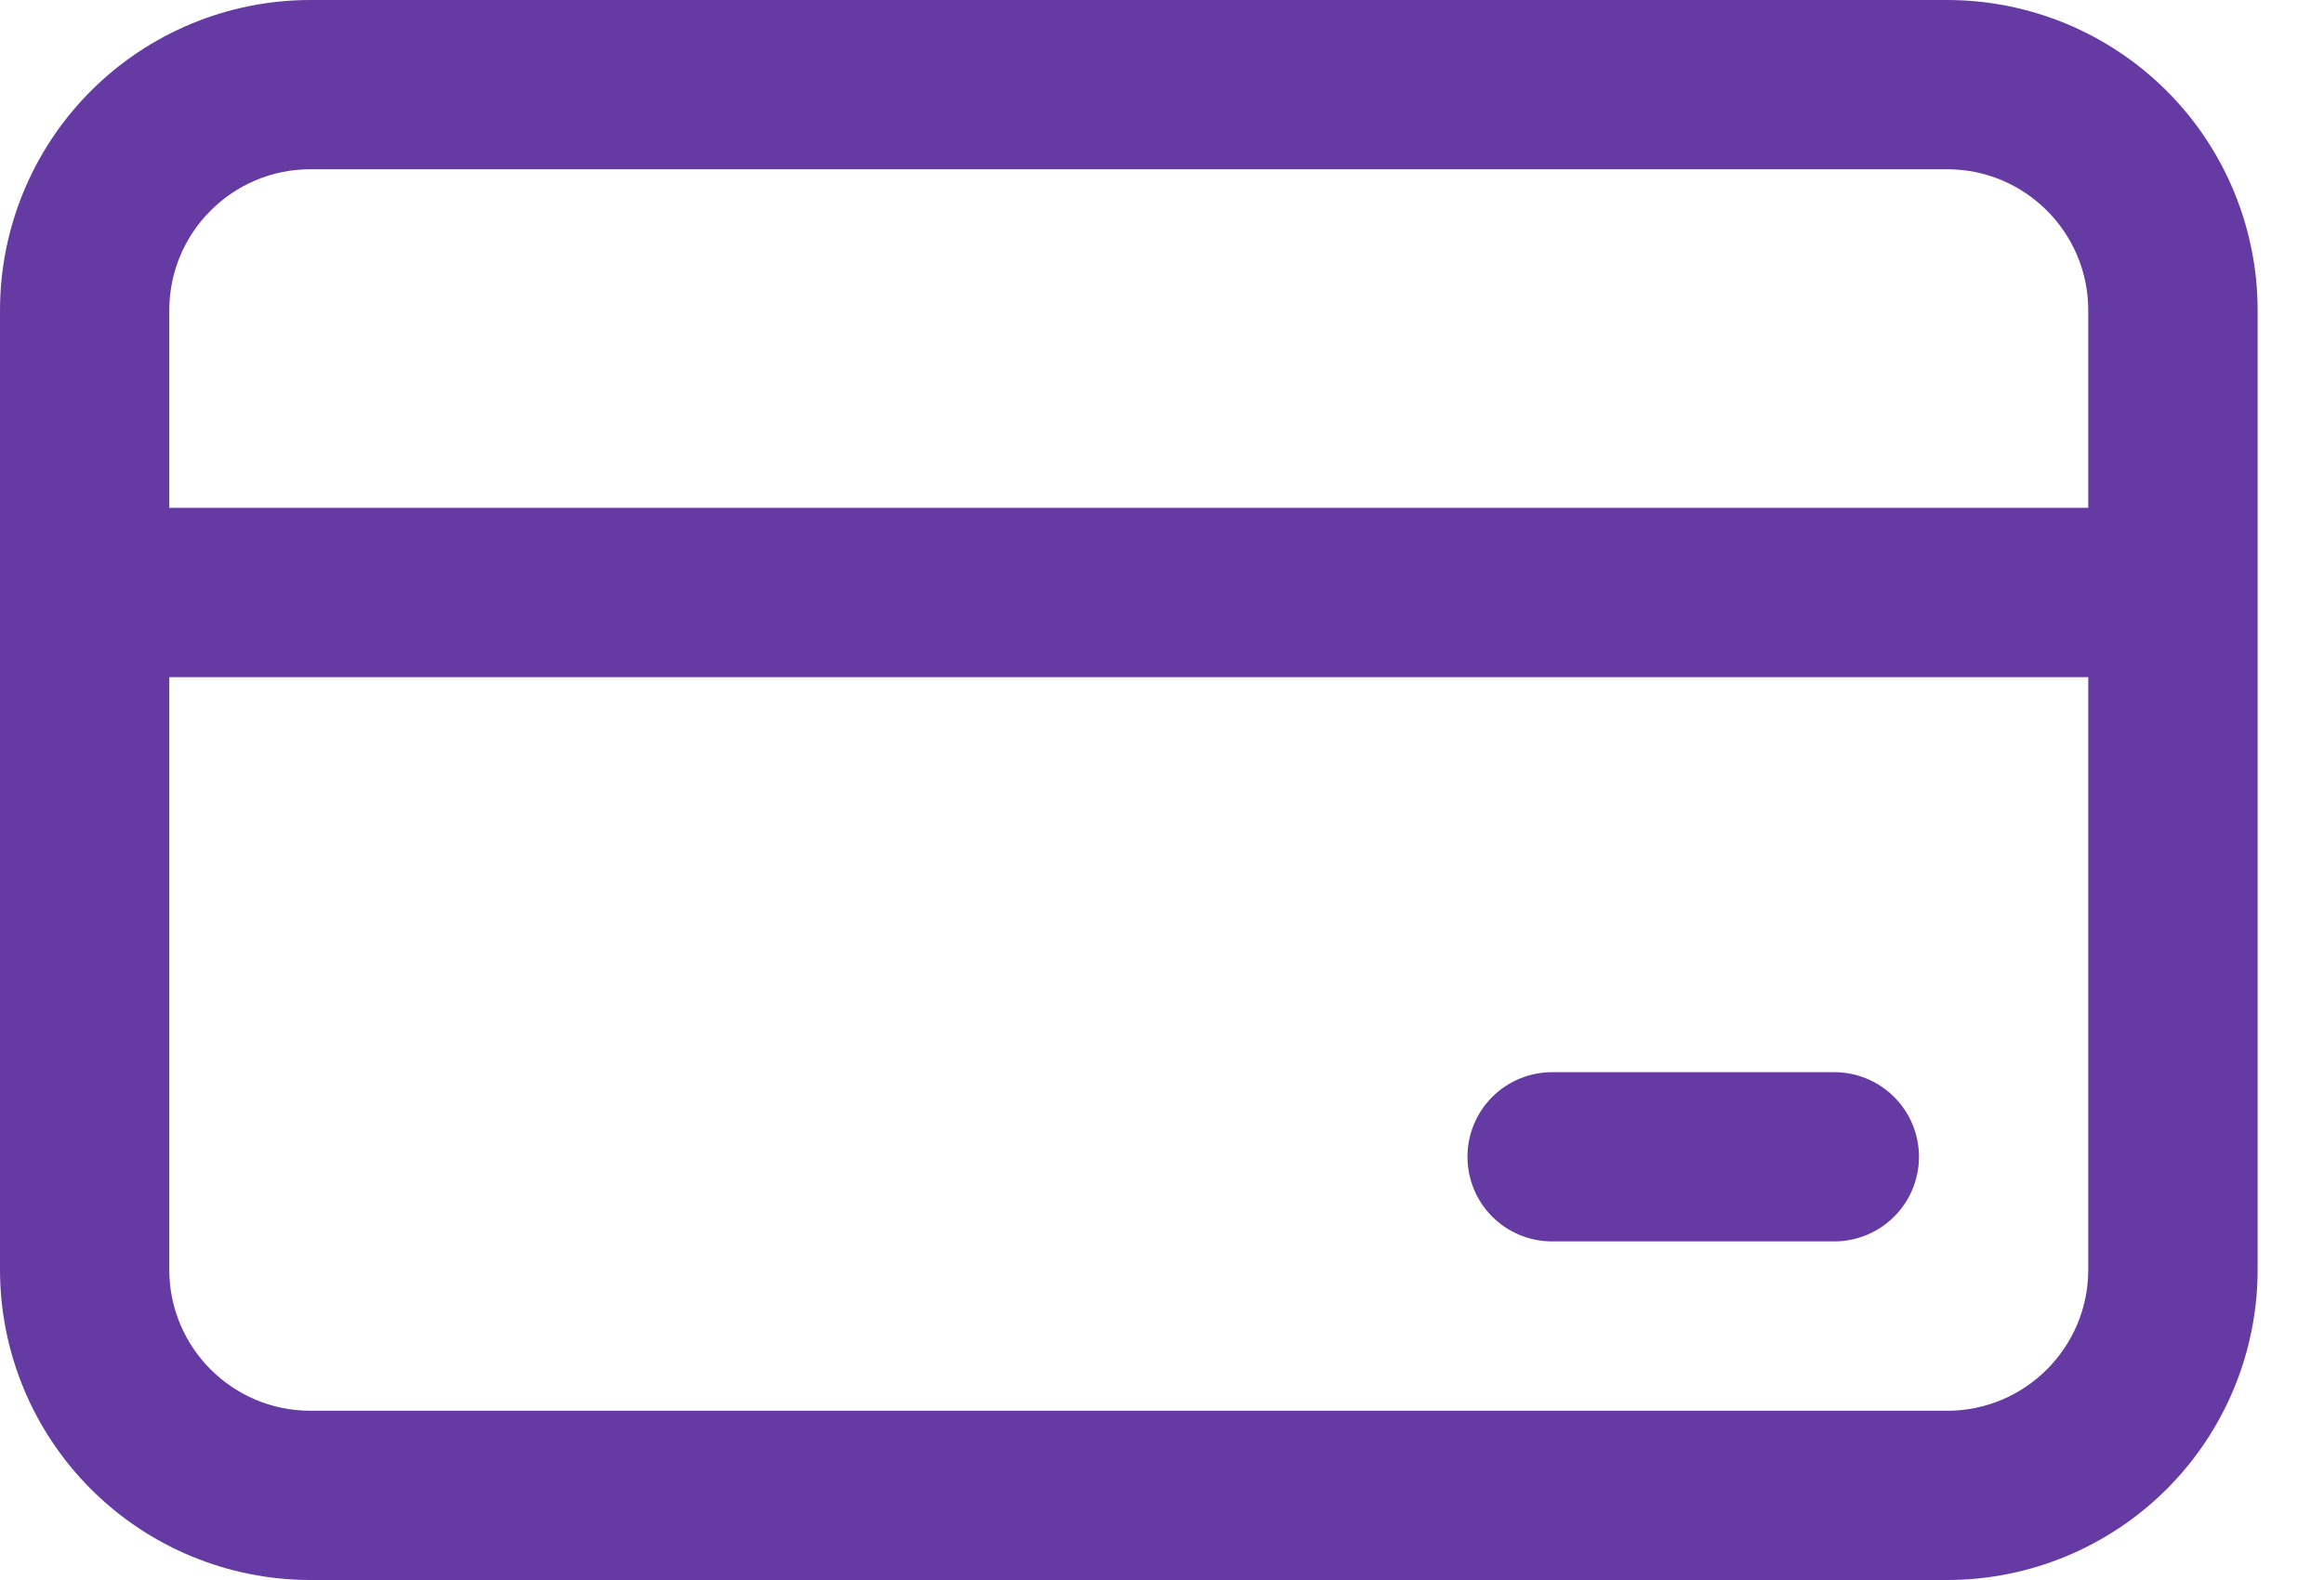
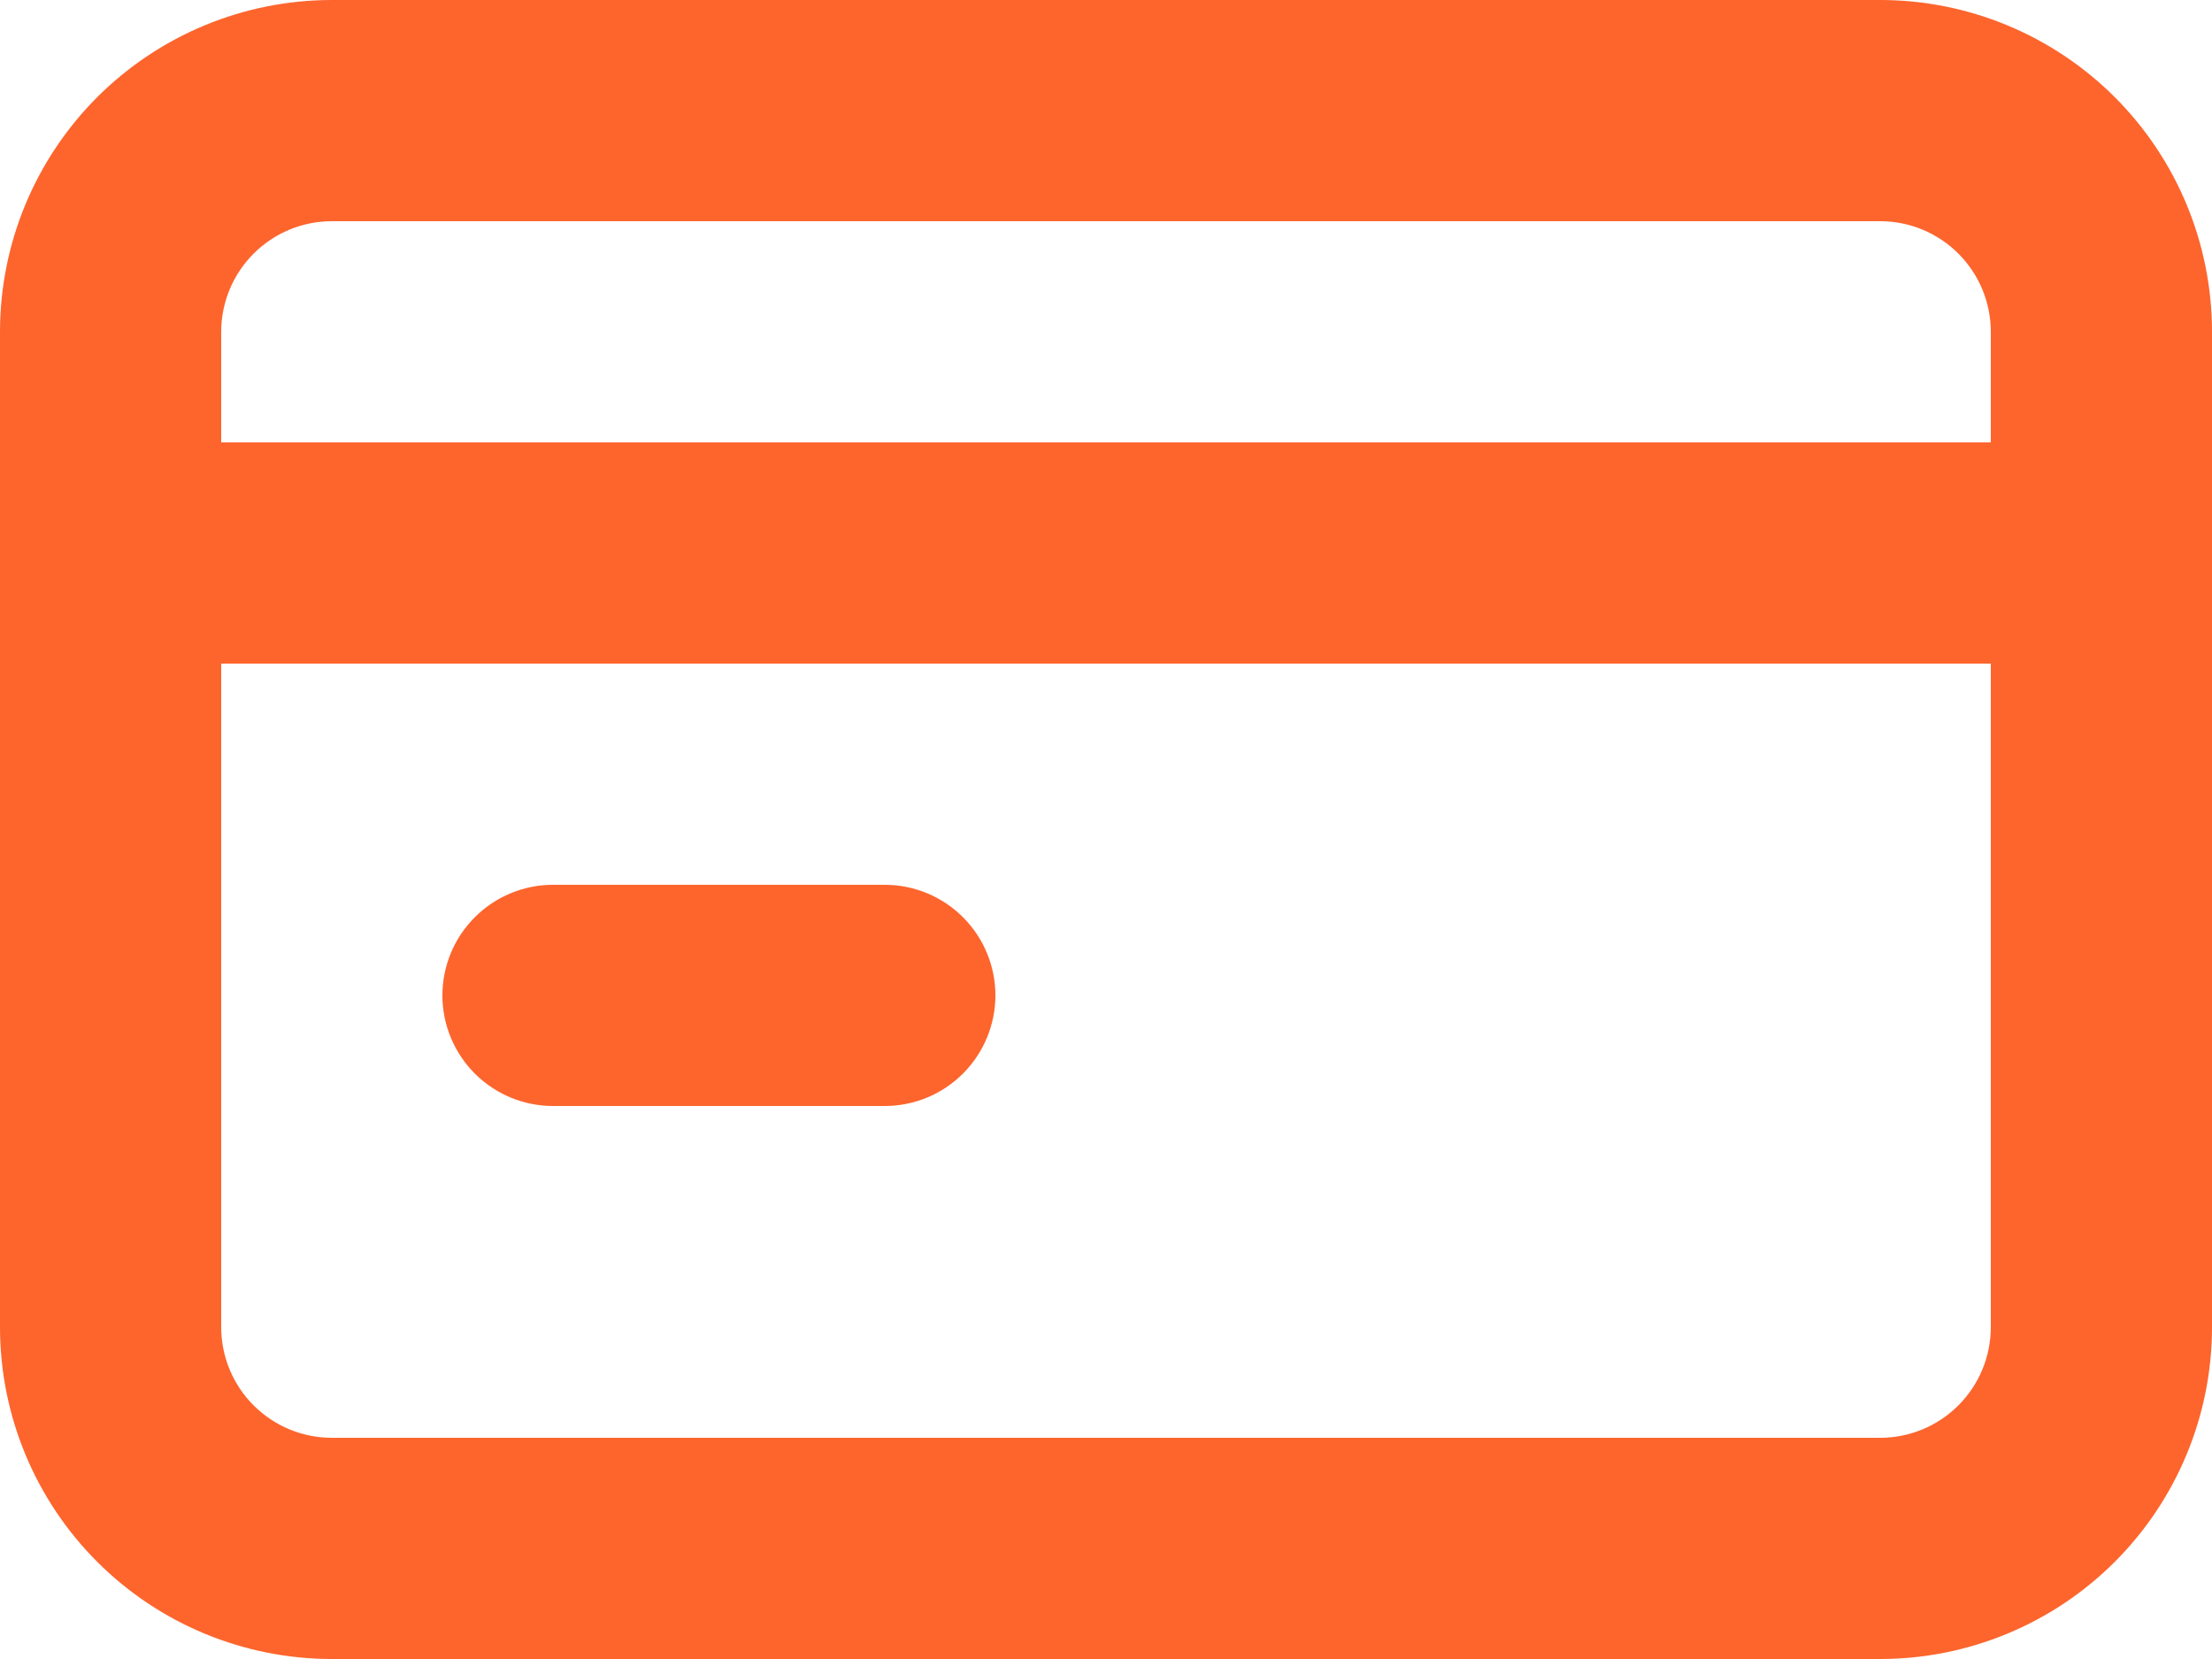
- <svg xmlns="http://www.w3.org/2000/svg" width="25" height="17" viewBox="0 0 25 17" fill="none">
-   <path d="M16.696 11.536C16.455 11.536 16.223 11.632 16.052 11.803C15.882 11.973 15.786 12.205 15.786 12.446C15.786 12.688 15.882 12.92 16.052 13.09C16.223 13.261 16.455 13.357 16.696 13.357H19.732C19.974 13.357 20.205 13.261 20.376 13.09C20.547 12.92 20.643 12.688 20.643 12.446C20.643 12.205 20.547 11.973 20.376 11.803C20.205 11.632 19.974 11.536 19.732 11.536H16.696ZM3.339 0C2.454 0 1.604 0.352 0.978 0.978C0.352 1.604 0 2.454 0 3.339V13.661C0 14.546 0.352 15.396 0.978 16.022C1.604 16.648 2.454 17 3.339 17H20.946C21.832 17 22.681 16.648 23.308 16.022C23.934 15.396 24.286 14.546 24.286 13.661V3.339C24.286 2.454 23.934 1.604 23.308 0.978C22.681 0.352 21.832 0 20.946 0H3.339ZM1.821 13.661V7.286H22.464V13.661C22.464 14.499 21.784 15.179 20.946 15.179H3.339C2.501 15.179 1.821 14.499 1.821 13.661ZM1.821 5.464V3.339C1.821 2.501 2.501 1.821 3.339 1.821H20.946C21.784 1.821 22.464 2.501 22.464 3.339V5.464H1.821Z" fill="#663AA3" />
+ <svg xmlns="http://www.w3.org/2000/svg" width="32" height="24" viewBox="0 0 32 24" fill="none">
+   <path d="M8 16H12.8C13.224 16 13.631 15.831 13.931 15.531C14.231 15.231 14.4 14.824 14.4 14.4C14.4 13.976 14.231 13.569 13.931 13.269C13.631 12.969 13.224 12.8 12.8 12.8H8C7.576 12.8 7.169 12.969 6.869 13.269C6.569 13.569 6.4 13.976 6.4 14.4C6.4 14.824 6.569 15.231 6.869 15.531C7.169 15.831 7.576 16 8 16ZM27.2 0H4.8C3.527 0 2.306 0.506 1.406 1.406C0.506 2.306 0 3.527 0 4.8V19.2C0 20.473 0.506 21.694 1.406 22.594C2.306 23.494 3.527 24 4.8 24H27.2C28.473 24 29.694 23.494 30.594 22.594C31.494 21.694 32 20.473 32 19.2V4.8C32 3.527 31.494 2.306 30.594 1.406C29.694 0.506 28.473 0 27.2 0ZM28.8 19.2C28.8 19.624 28.631 20.031 28.331 20.331C28.031 20.631 27.624 20.8 27.2 20.8H4.8C4.376 20.8 3.969 20.631 3.669 20.331C3.369 20.031 3.2 19.624 3.2 19.2V9.6H28.8V19.2ZM28.8 6.4H3.2V4.8C3.2 4.376 3.369 3.969 3.669 3.669C3.969 3.369 4.376 3.2 4.8 3.2H27.2C27.624 3.2 28.031 3.369 28.331 3.669C28.631 3.969 28.8 4.376 28.8 4.8V6.4Z" fill="#FD652D" />
</svg>
